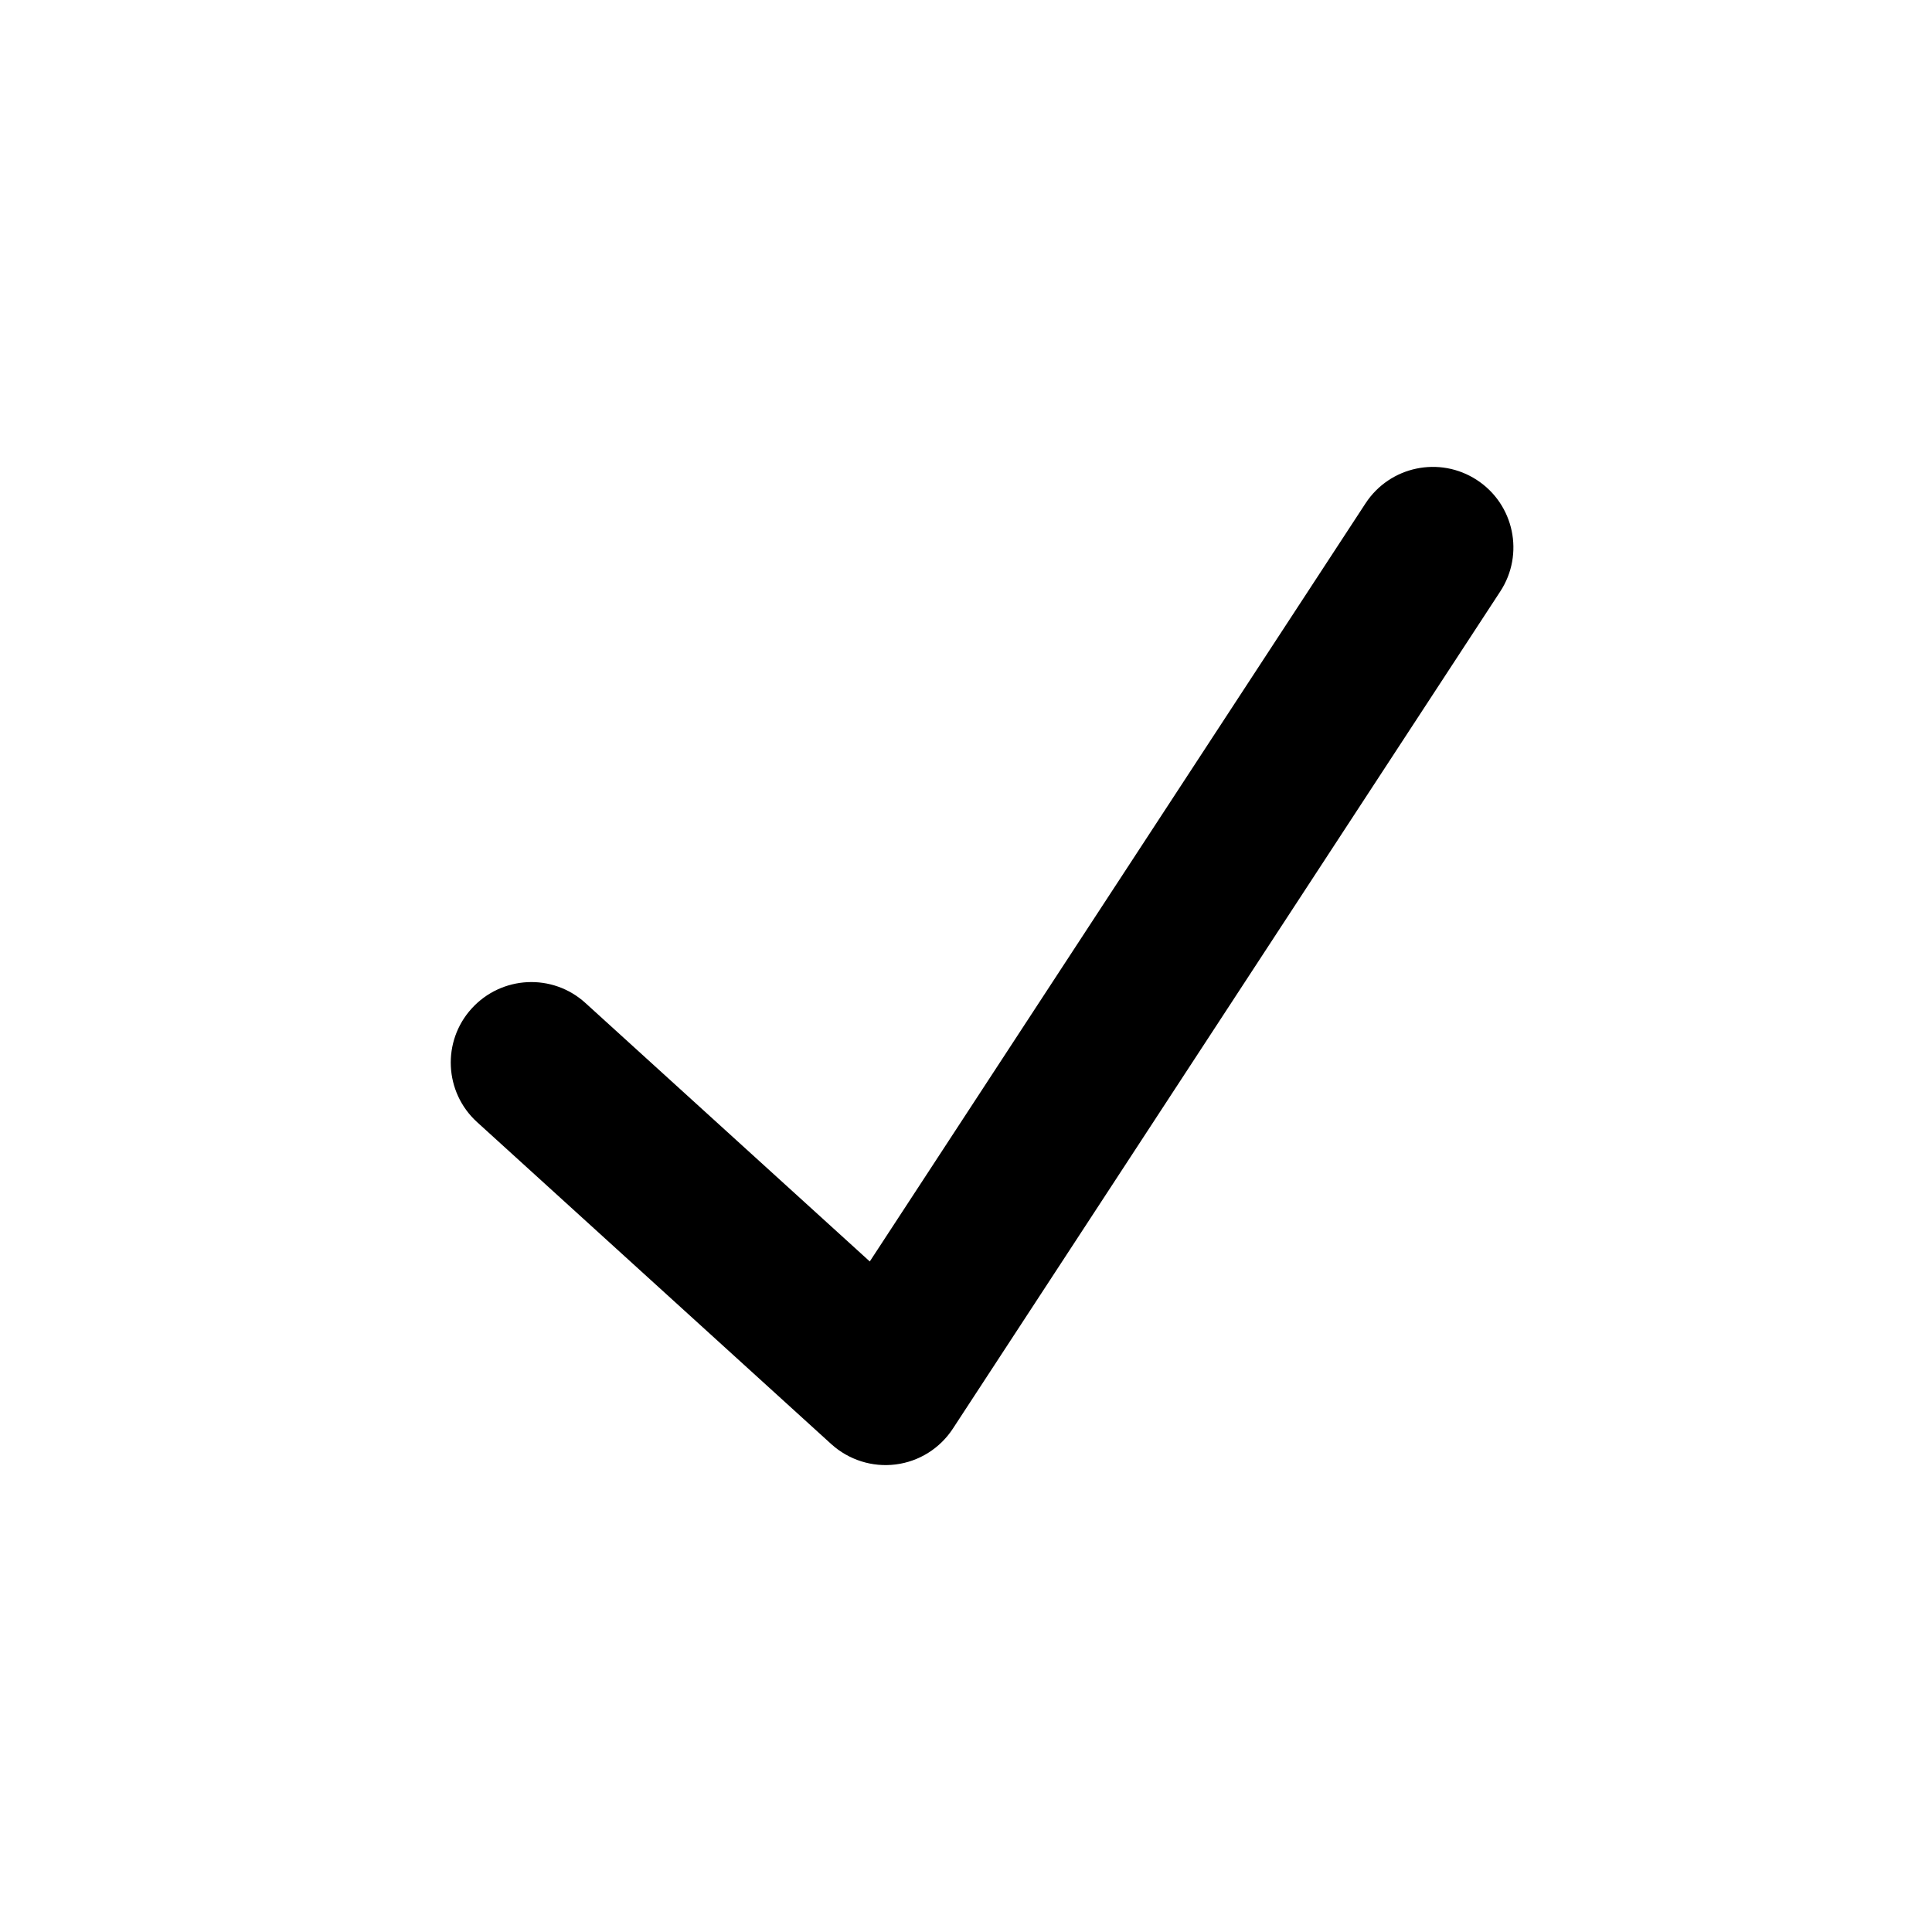
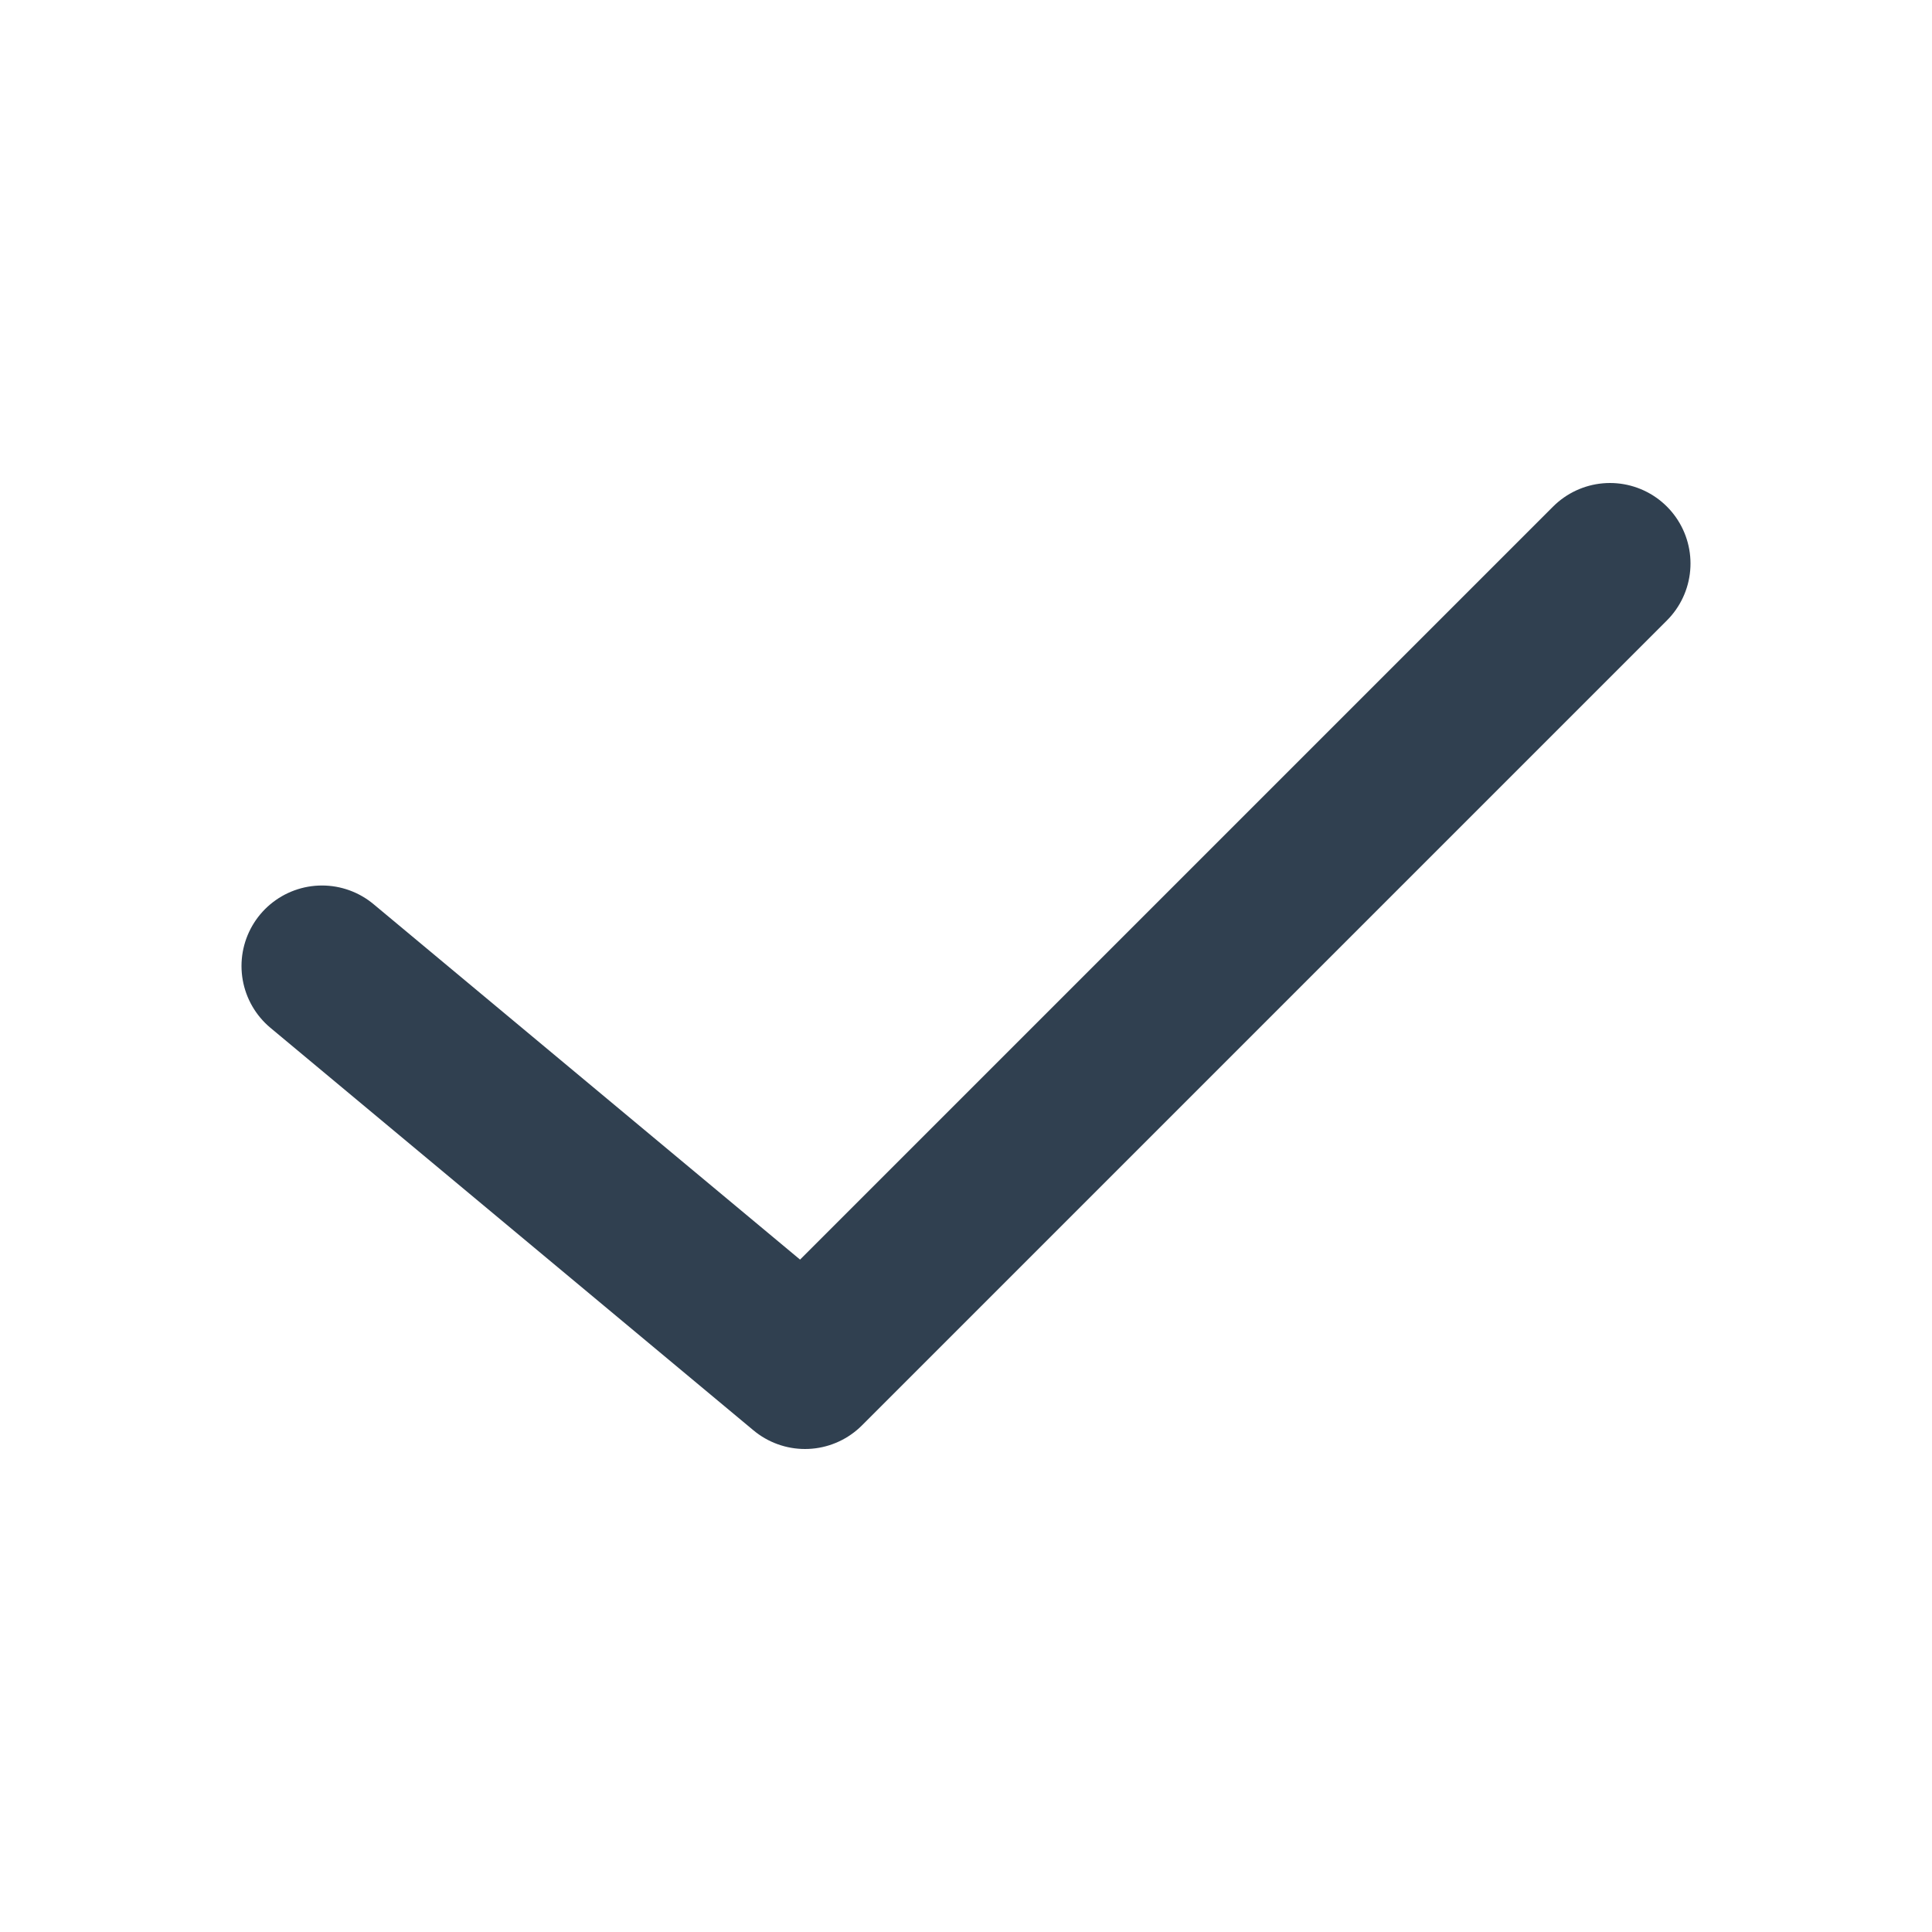
- <svg xmlns="http://www.w3.org/2000/svg" width="15" height="15" viewBox="0 0 15 15" fill="none">
-   <path fill-rule="evenodd" clip-rule="evenodd" d="M11.467 3.727C11.756 3.916 11.837 4.303 11.648 4.592L7.398 11.092C7.298 11.245 7.136 11.347 6.954 11.37C6.772 11.393 6.59 11.335 6.454 11.212L3.704 8.712C3.449 8.48 3.43 8.085 3.662 7.83C3.895 7.574 4.29 7.555 4.545 7.787L6.753 9.794L10.602 3.908C10.791 3.619 11.178 3.538 11.467 3.727Z" fill="currentColor" />
+ <svg xmlns="http://www.w3.org/2000/svg" width="24" height="24" viewBox="0 0 24 24" fill="none">
+   <path d="M4 12L10 17L20 7" stroke="#304050" stroke-width="2" stroke-linecap="round" stroke-linejoin="round" />
</svg>
